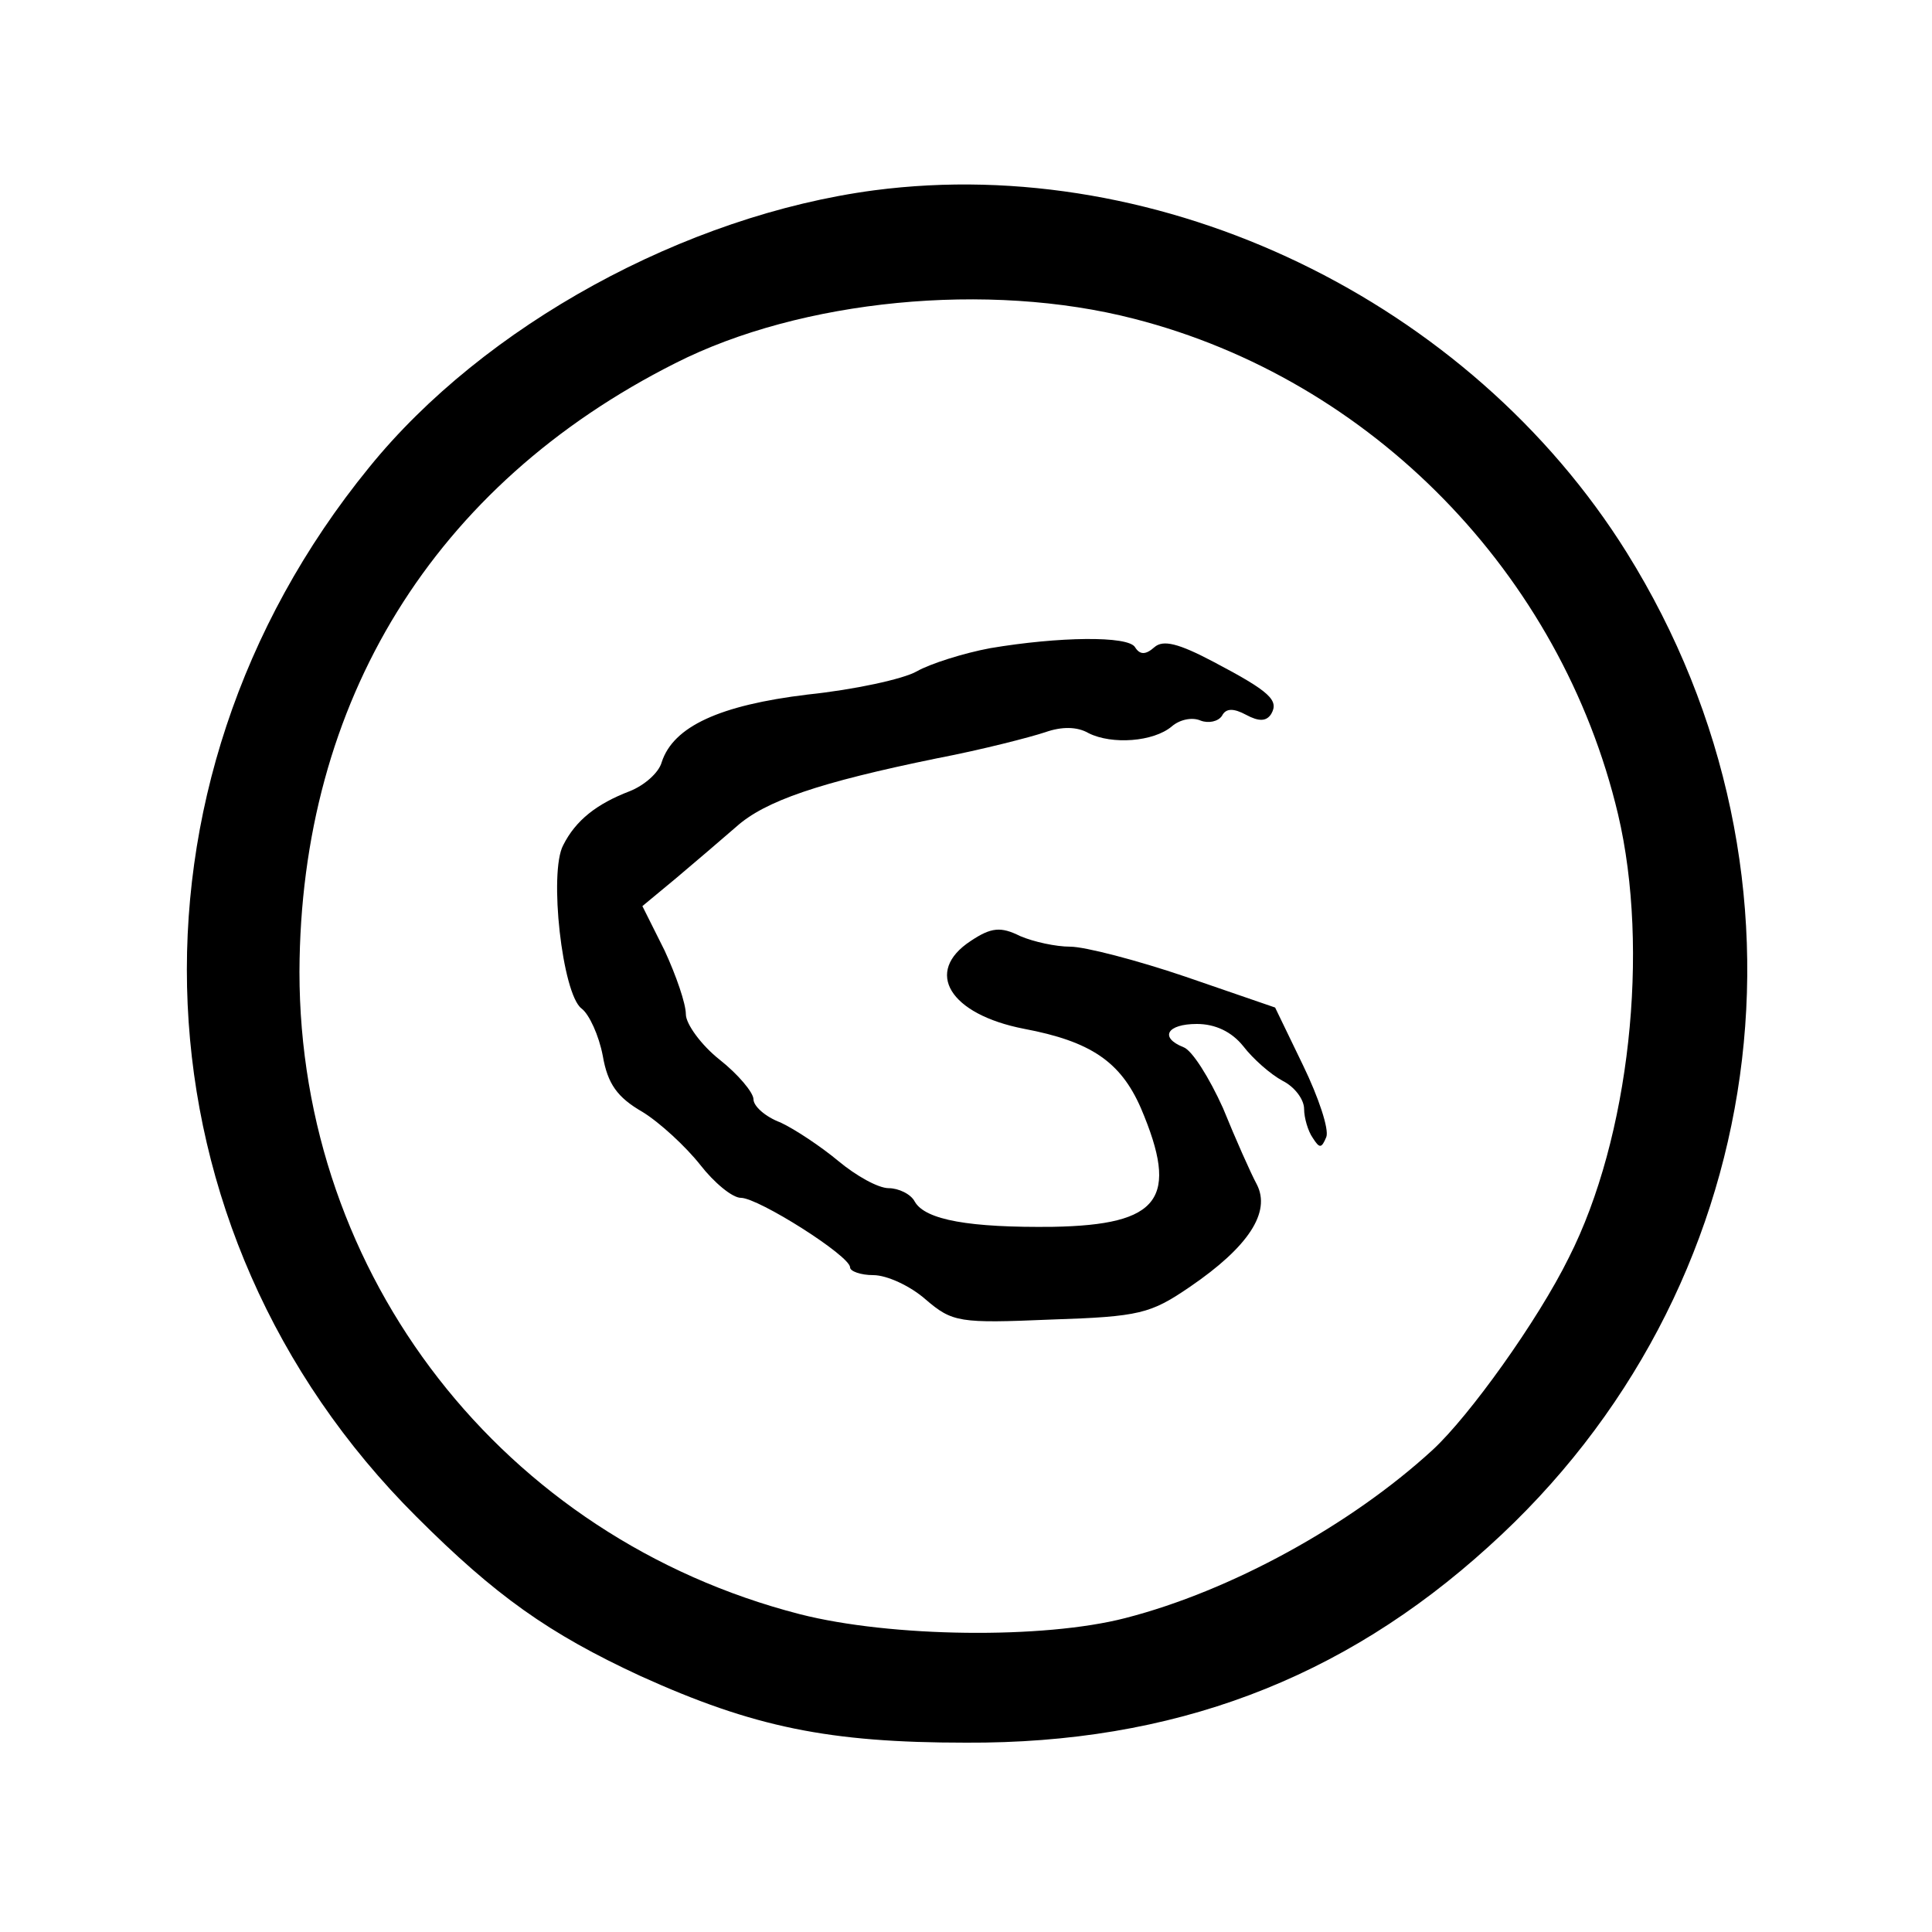
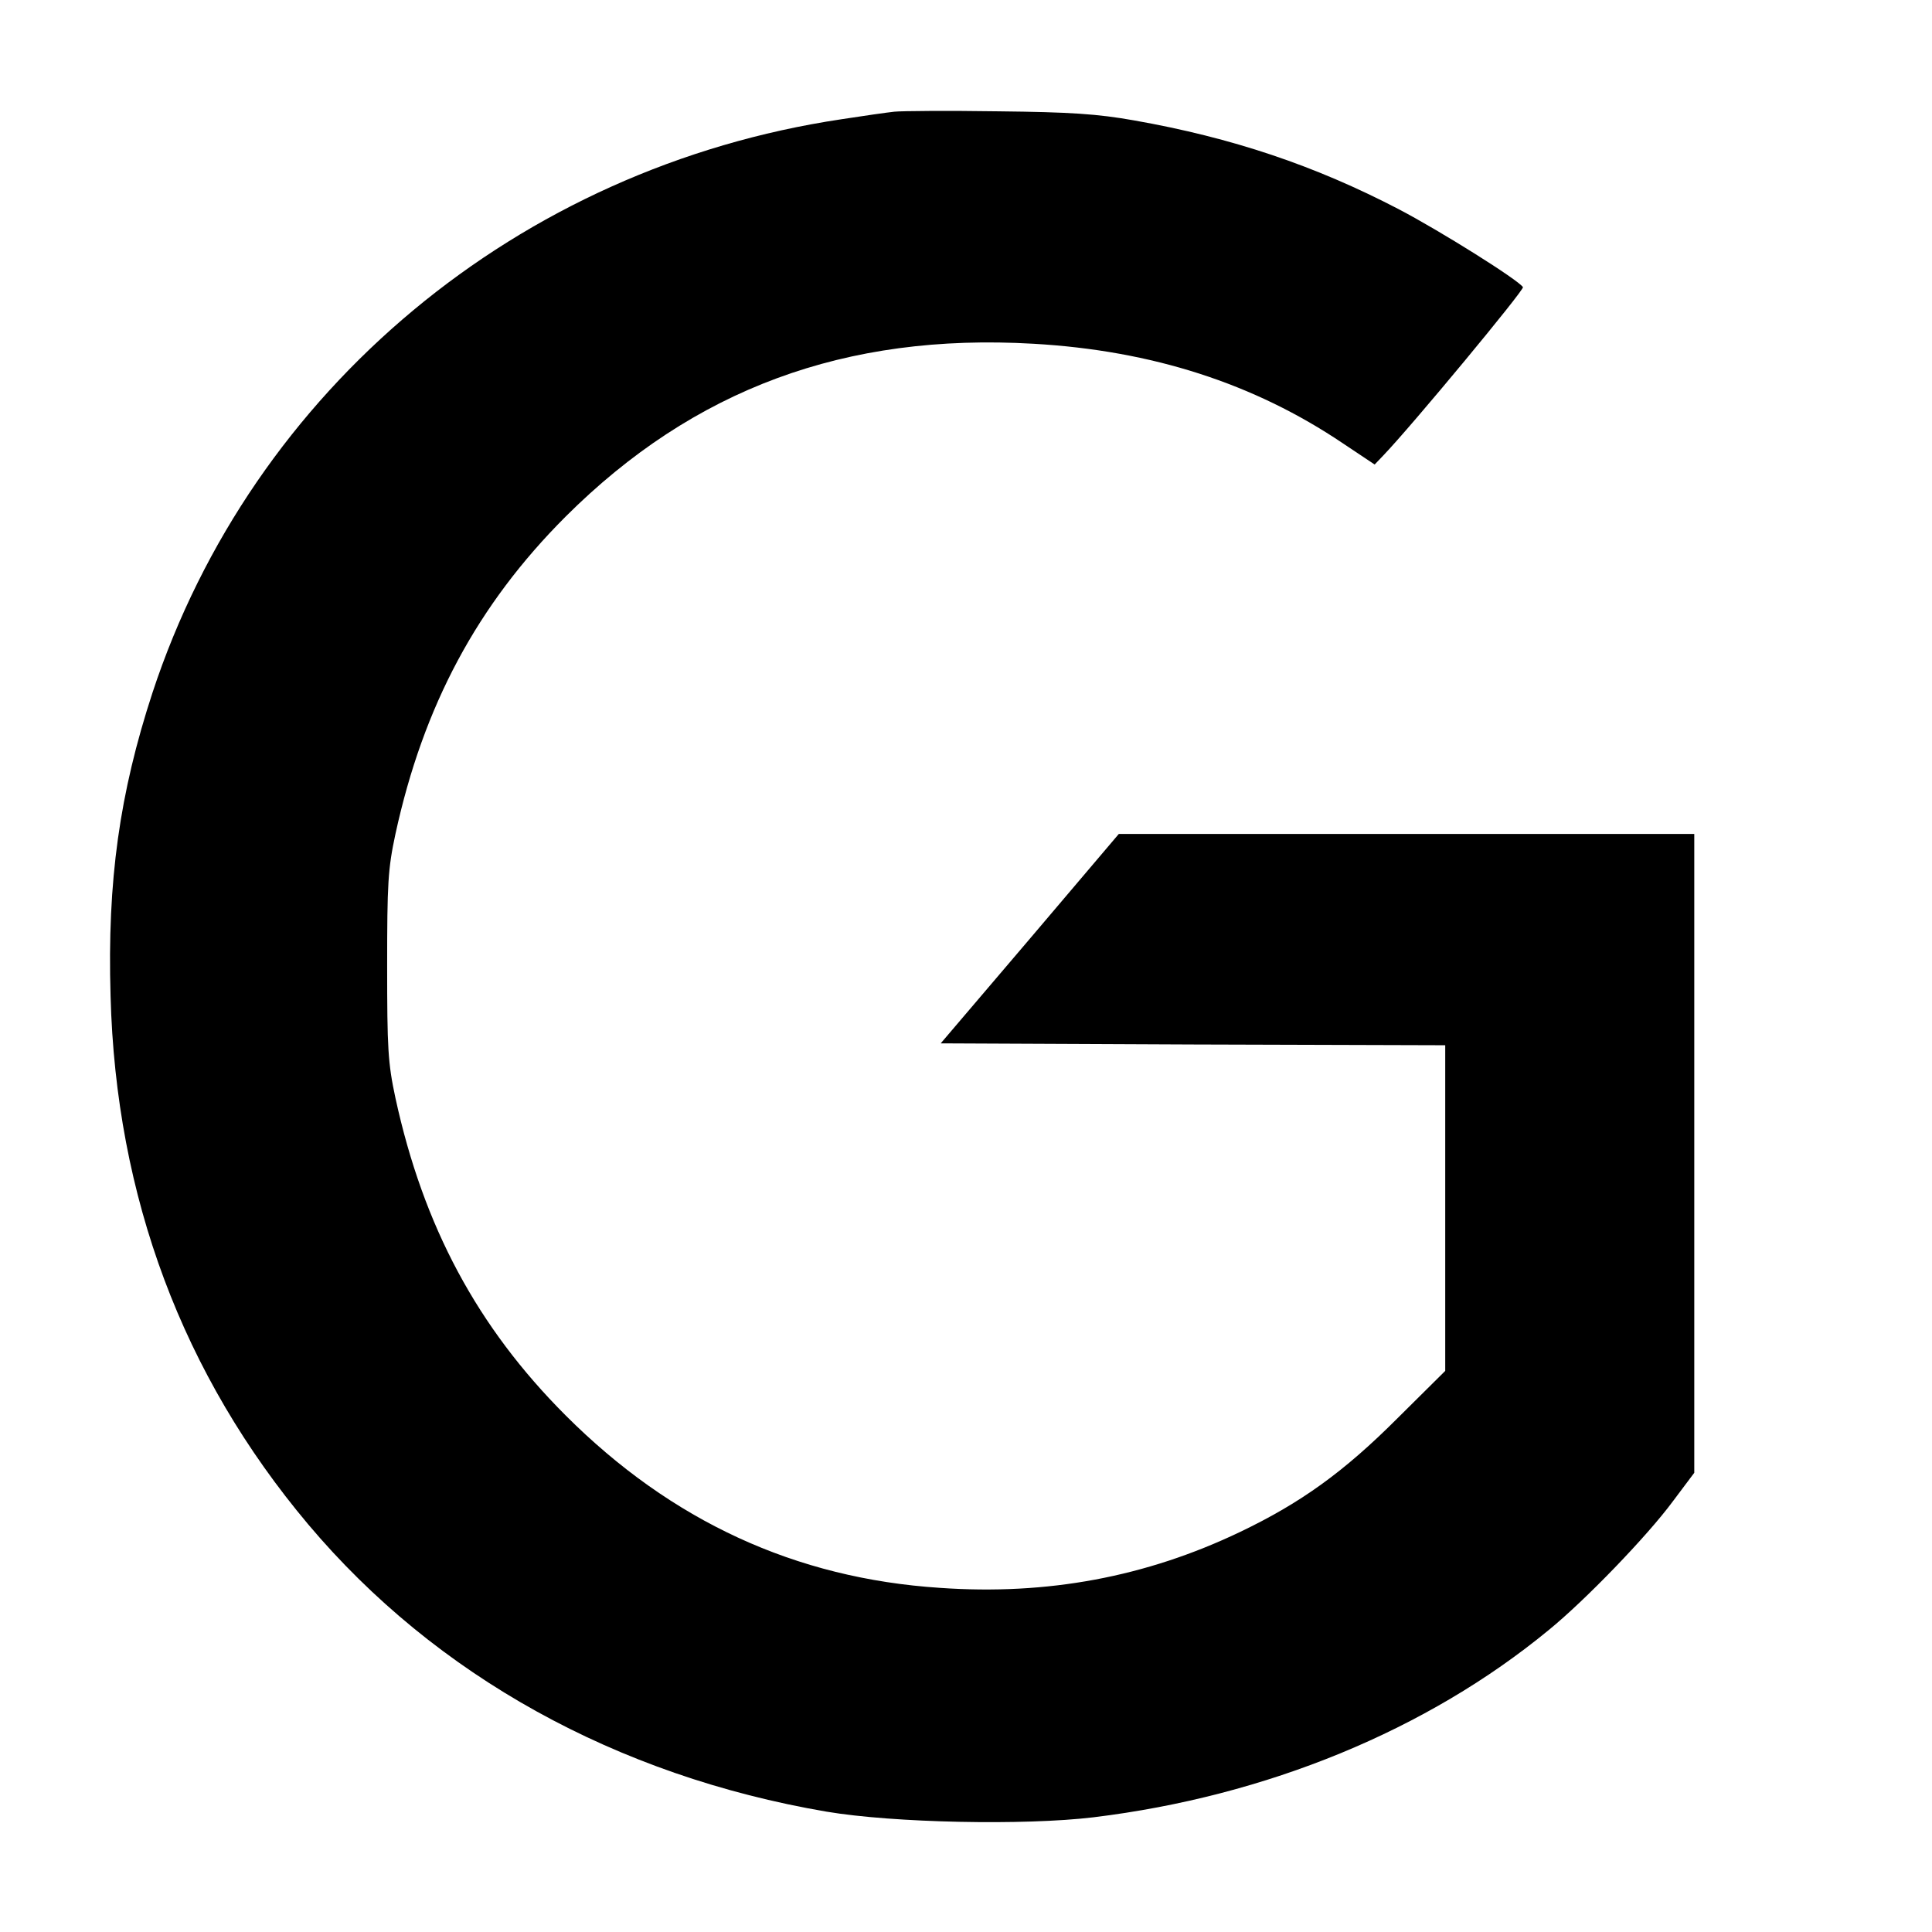
- <svg xmlns="http://www.w3.org/2000/svg" version="1.0" width="200pt" height="200pt" viewBox="0 0 200 200" preserveAspectRatio="xMidYMid meet">
-   <g transform="translate(0,200) scale(0.1,-0.1)" fill="#000000" stroke="none">
-     <path d="M905 1803 c-196 -26 -404 -140 -523 -287 -269 -330 -248 -790 49 -1086 82 -82 137 -121 232 -165 117 -53 195 -69 337 -69 214 -1 389 65 541 203 293 264 353 692 143 1029 -163 261 -481 414 -779 375z m269 -133 c246 -63 442 -264 501 -513 33 -140 12 -335 -51 -459 -32 -65 -103 -164 -141 -199 -85 -78 -209 -146 -318 -174 -85 -22 -243 -20 -337 4 -307 79 -518 350 -518 665 1 280 139 504 389 630 130 66 324 85 475 46z" />
-     <path d="M1025 1329 c-27 -5 -62 -16 -76 -24 -14 -8 -65 -19 -113 -24 -91 -11 -139 -33 -151 -70 -3 -11 -18 -24 -33 -30 -34 -13 -56 -30 -69 -56 -15 -28 -1 -154 19 -169 8 -6 18 -28 22 -49 5 -29 15 -43 41 -58 18 -11 45 -36 60 -55 14 -18 33 -34 42 -34 18 0 113 -60 113 -72 0 -4 11 -8 24 -8 14 0 38 -11 54 -25 28 -24 35 -25 130 -21 92 3 103 6 144 34 60 41 84 77 69 106 -6 11 -22 47 -35 79 -14 31 -32 60 -41 63 -25 10 -17 24 14 24 19 0 36 -8 48 -23 10 -13 28 -29 41 -36 12 -6 22 -19 22 -29 0 -9 4 -23 9 -30 7 -11 9 -11 14 1 3 8 -8 41 -24 74 l-29 60 -93 32 c-50 17 -104 31 -119 31 -15 0 -38 5 -52 11 -20 10 -30 9 -51 -5 -49 -32 -22 -76 55 -91 69 -13 100 -34 121 -82 40 -94 20 -121 -91 -123 -86 -1 -132 7 -143 26 -4 8 -17 14 -27 14 -11 0 -34 13 -52 28 -18 15 -45 33 -60 40 -16 6 -28 17 -28 24 0 7 -16 26 -35 41 -19 15 -35 37 -35 47 0 11 -10 40 -22 66 l-23 46 35 29 c19 16 47 40 62 53 30 27 86 46 208 71 47 9 97 22 112 27 17 6 33 6 45 -1 24 -12 67 -9 86 7 8 7 21 10 30 6 8 -3 18 -1 22 5 4 8 12 8 25 1 13 -7 21 -7 26 1 8 14 -1 23 -60 54 -36 19 -52 23 -61 15 -9 -8 -15 -8 -20 0 -7 12 -79 11 -150 -1z" />
+ <svg xmlns="http://www.w3.org/2000/svg" version="1.0" width="512pt" height="512pt" viewBox="0 0 512 512" preserveAspectRatio="xMidYMid meet">
+   <g transform="translate(0,512) scale(0.1,-0.1)" fill="#000000" stroke="none">
+     <path d="M2370 4824 c-19 -2 -82 -11 -140 -20 -856 -128 -1561 -715 -1826 -1520 -87 -266 -120 -498 -111 -803 14 -533 191 -1005 524 -1401 338 -401 817 -666 1373 -761 178 -30 525 -37 708 -15 459 56 884 231 1206 496 97 79 261 249 329 341 l57 76 0 846 0 847 -762 0 -763 0 -236 -278 -236 -277 668 -3 669 -2 0 -431 0 -432 -127 -126 c-142 -142 -256 -224 -417 -301 -249 -119 -510 -168 -795 -148 -383 25 -712 177 -992 457 -234 234 -377 501 -451 841 -20 93 -22 132 -22 350 0 218 2 257 22 350 74 340 217 607 451 841 339 338 741 487 1240 458 314 -18 584 -105 820 -264 l84 -56 22 23 c76 79 375 440 371 447 -12 19 -219 149 -330 207 -221 115 -440 189 -701 235 -96 17 -168 22 -360 24 -132 2 -256 1 -275 -1z" />
  </g>
</svg>
